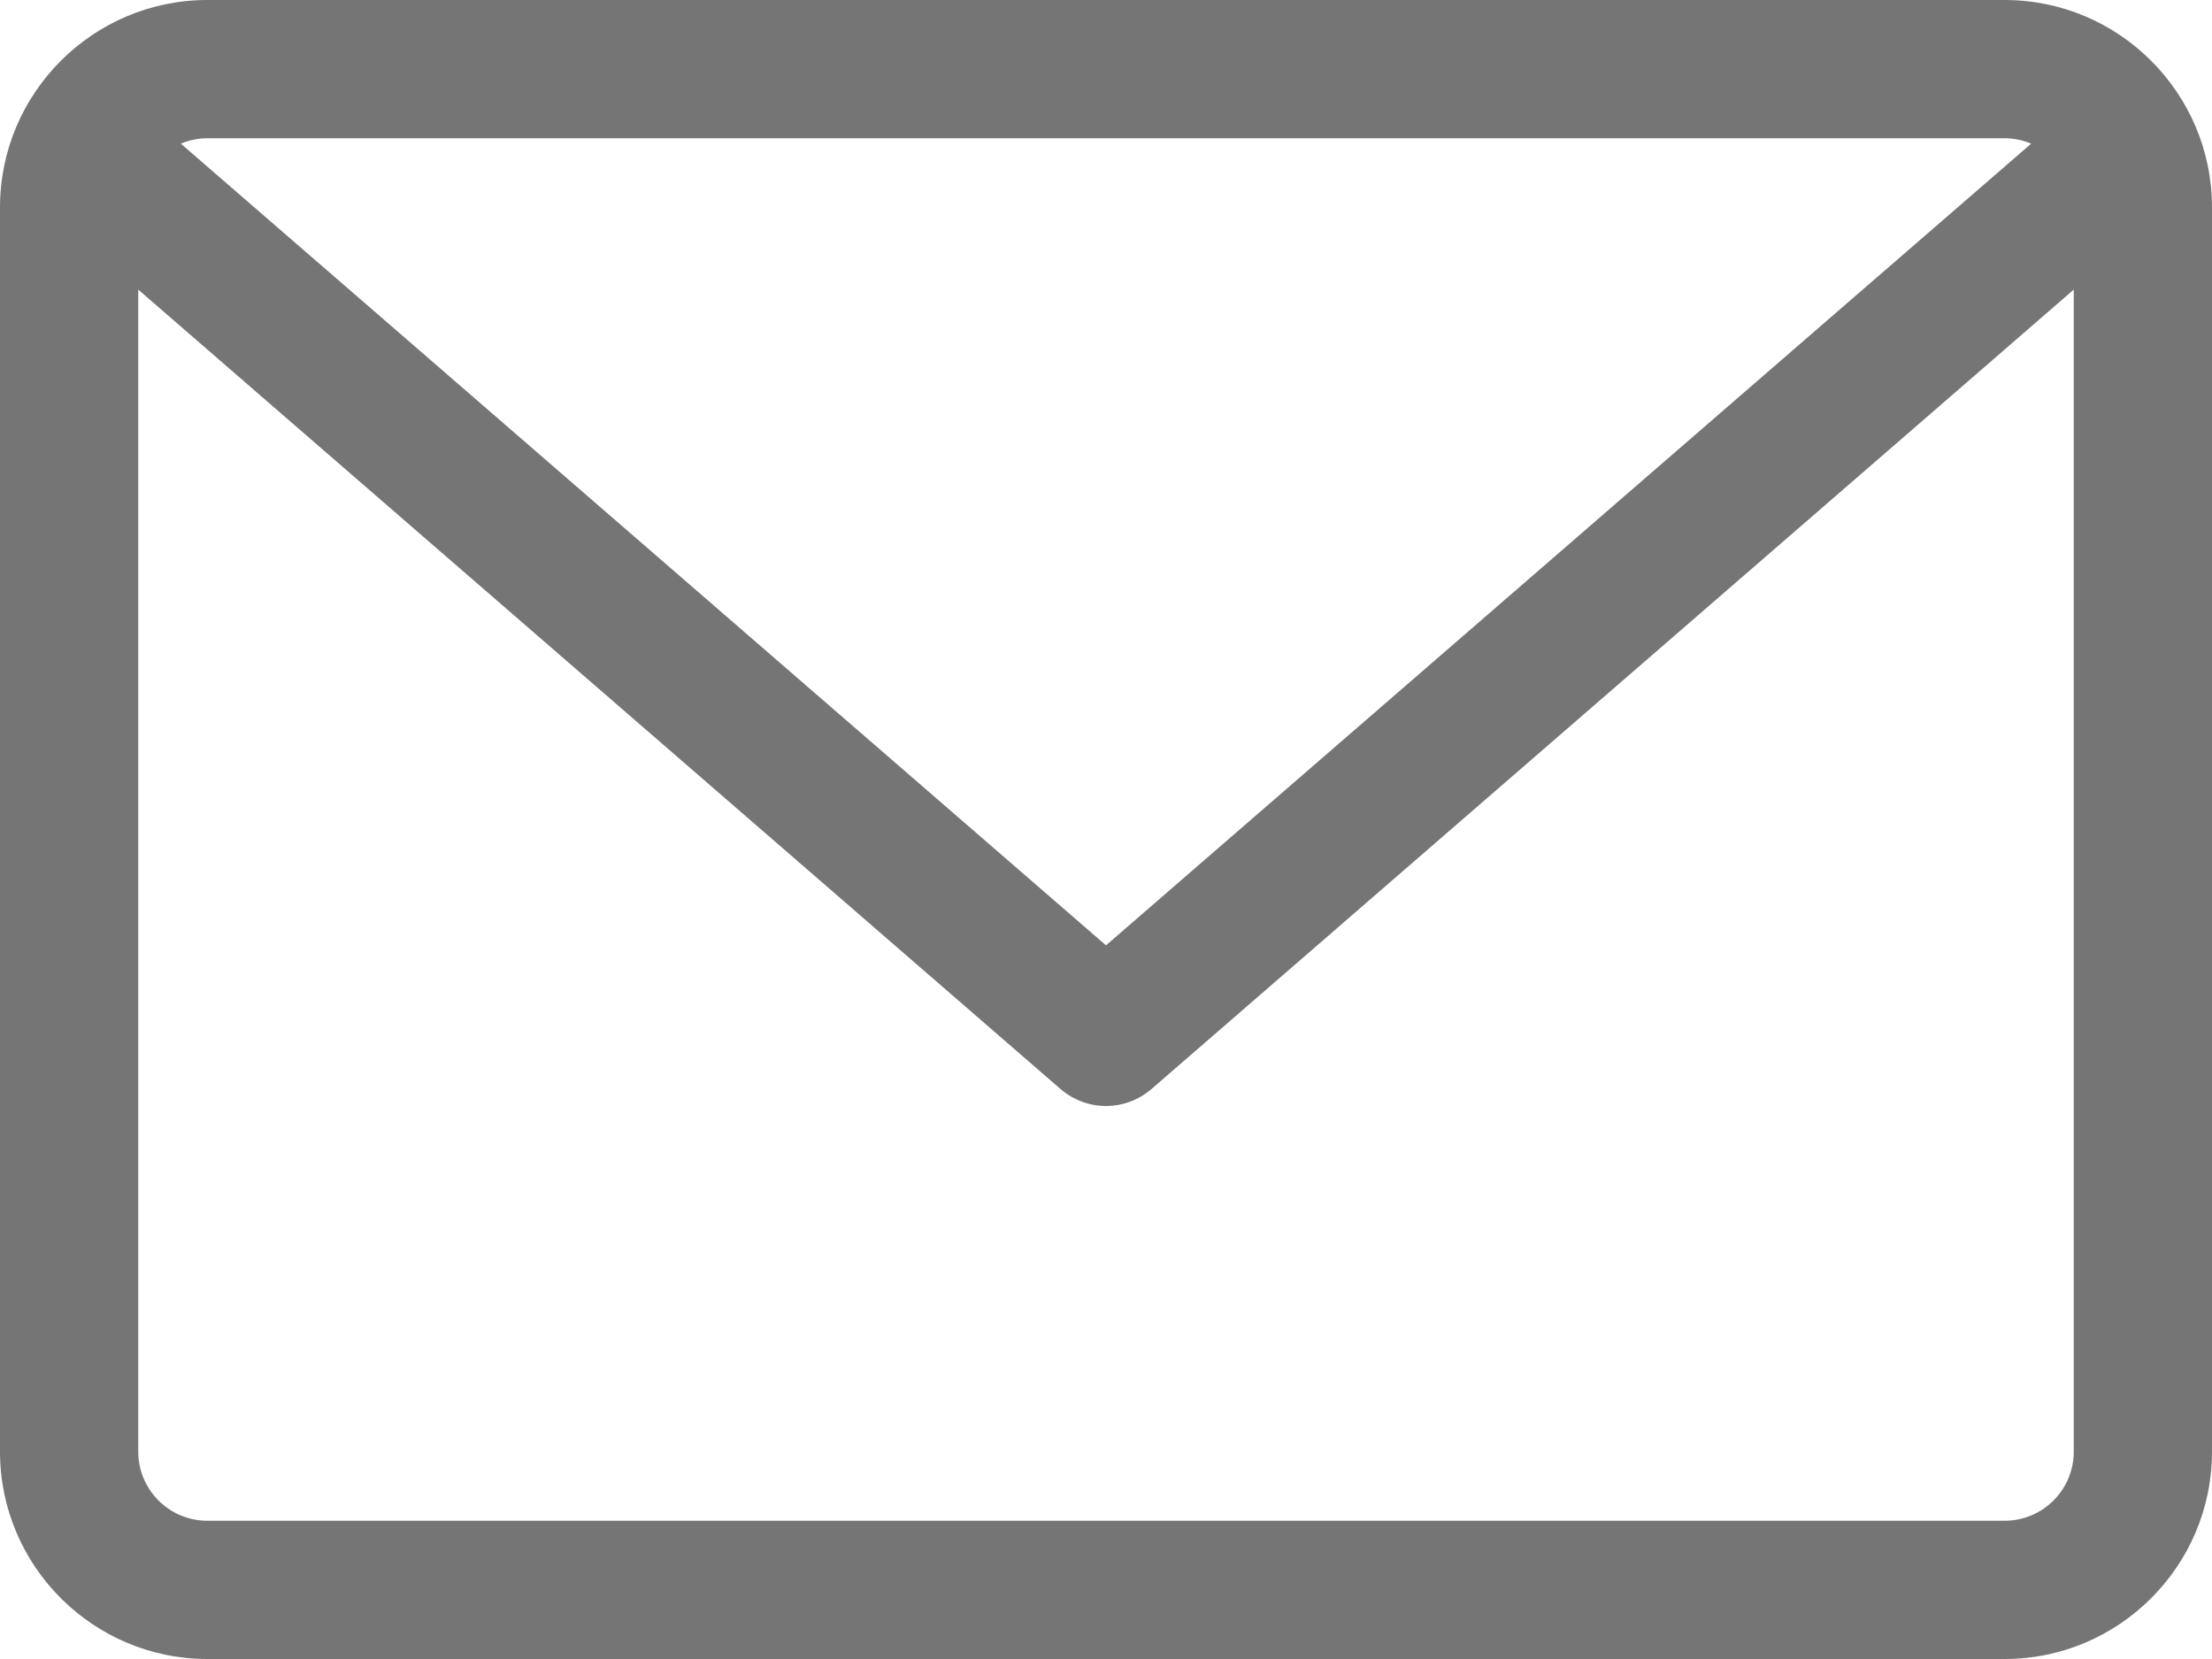
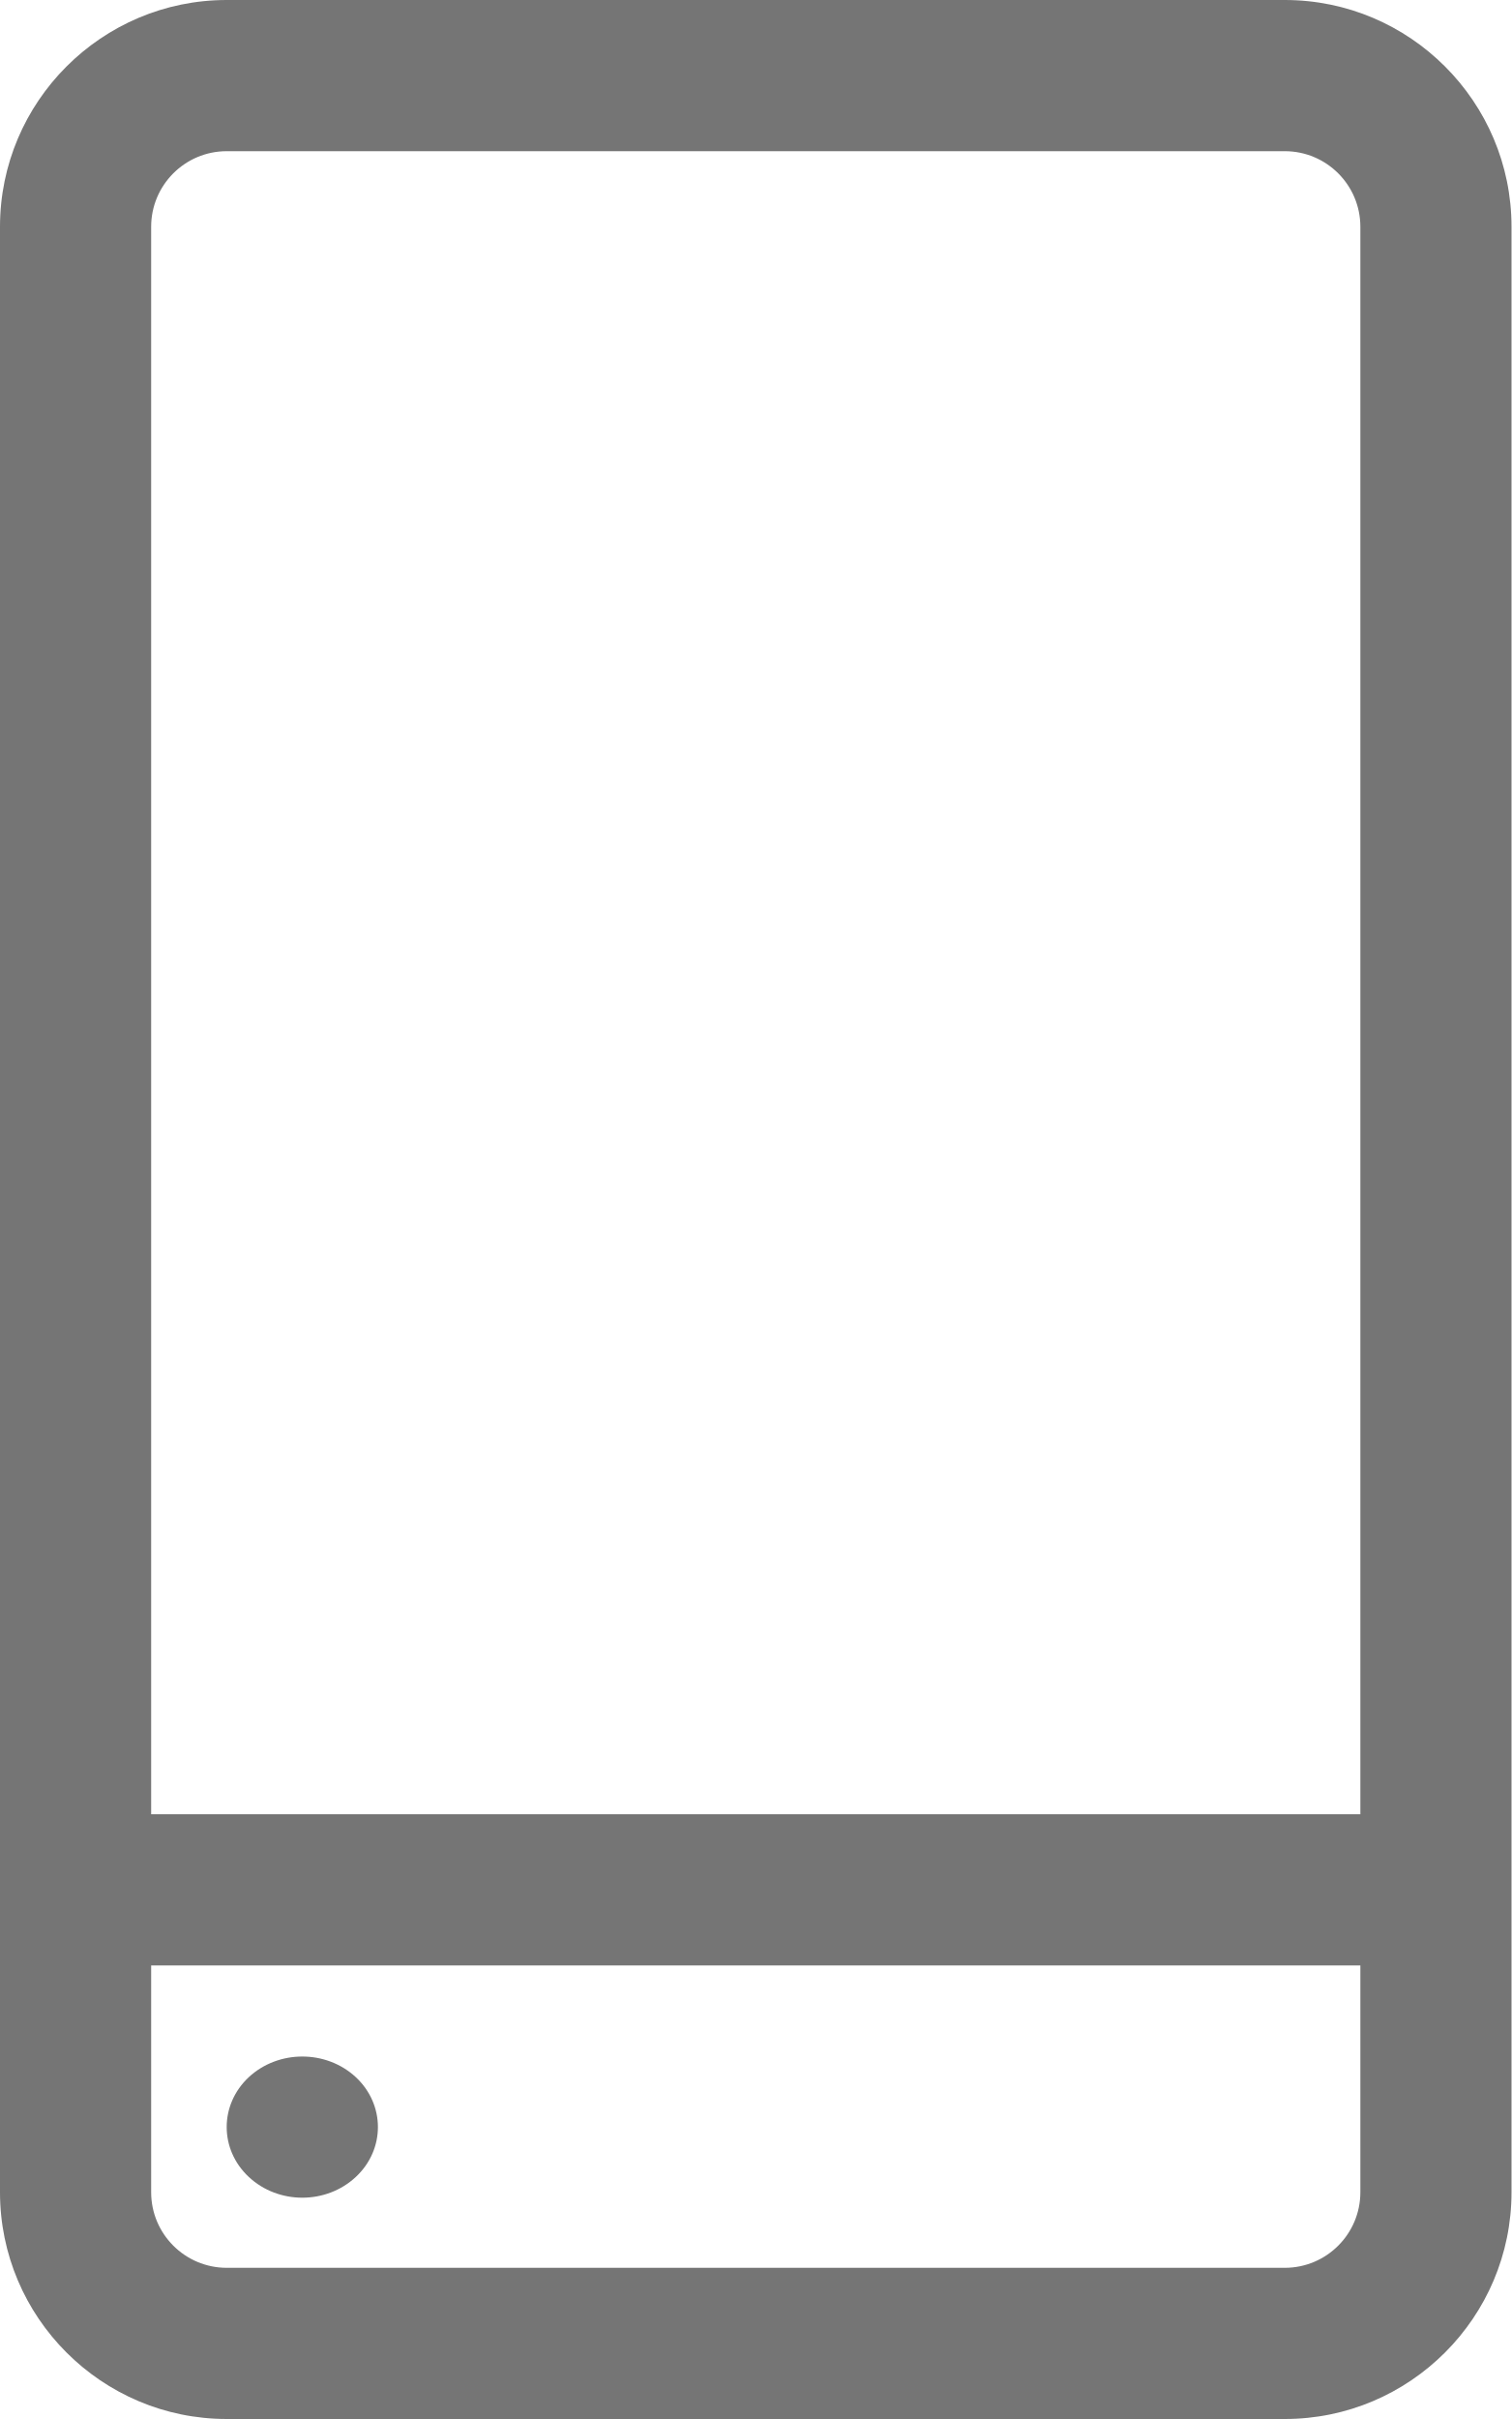
- <svg xmlns="http://www.w3.org/2000/svg" width="16" height="12" viewBox="0 0 16 12" fill="none">
-   <path d="M14.5 0H1.5C0.673 0 0 0.673 0 1.5V10.5C0 11.327 0.673 12 1.5 12H14.5C15.327 12 16 11.327 16 10.5V1.5C16 0.673 15.327 0 14.5 0ZM14.5 1C14.568 1 14.633 1.014 14.692 1.039L8 6.838L1.308 1.039C1.367 1.014 1.432 1 1.5 1H14.5ZM14.5 11H1.5C1.224 11 1 10.776 1 10.5V2.095L7.672 7.878C7.767 7.959 7.883 8 8 8C8.117 8 8.233 7.959 8.328 7.878L15 2.095V10.5C15 10.776 14.776 11 14.5 11Z" fill="#757575" />
+ <svg xmlns="http://www.w3.org/2000/svg" width="10" height="16" viewBox="0 0 10 16" fill="none">
+   <path d="M8.5 0H1.5C0.673 0 0 0.673 0 1.5V14.5C0 15.327 0.673 16 1.5 16H8.5C9.327 16 10 15.327 10 14.5V1.5C10 0.673 9.327 0 8.5 0ZM1.5 1H8.5C8.776 1 9 1.224 9 1.5V12H1V1.5C1 1.224 1.224 1 1.5 1ZM8.5 15H1.5C1.224 15 1 14.776 1 14.5V13H9V14.5C9 14.776 8.776 15 8.5 15Z" fill="#757575" />
+   <path d="M2.354 13.739C2.549 13.921 2.549 14.217 2.354 14.399C2.158 14.582 1.842 14.582 1.646 14.399C1.451 14.217 1.451 13.921 1.646 13.739C1.842 13.557 2.158 13.557 2.354 13.739Z" fill="#757575" />
</svg>
